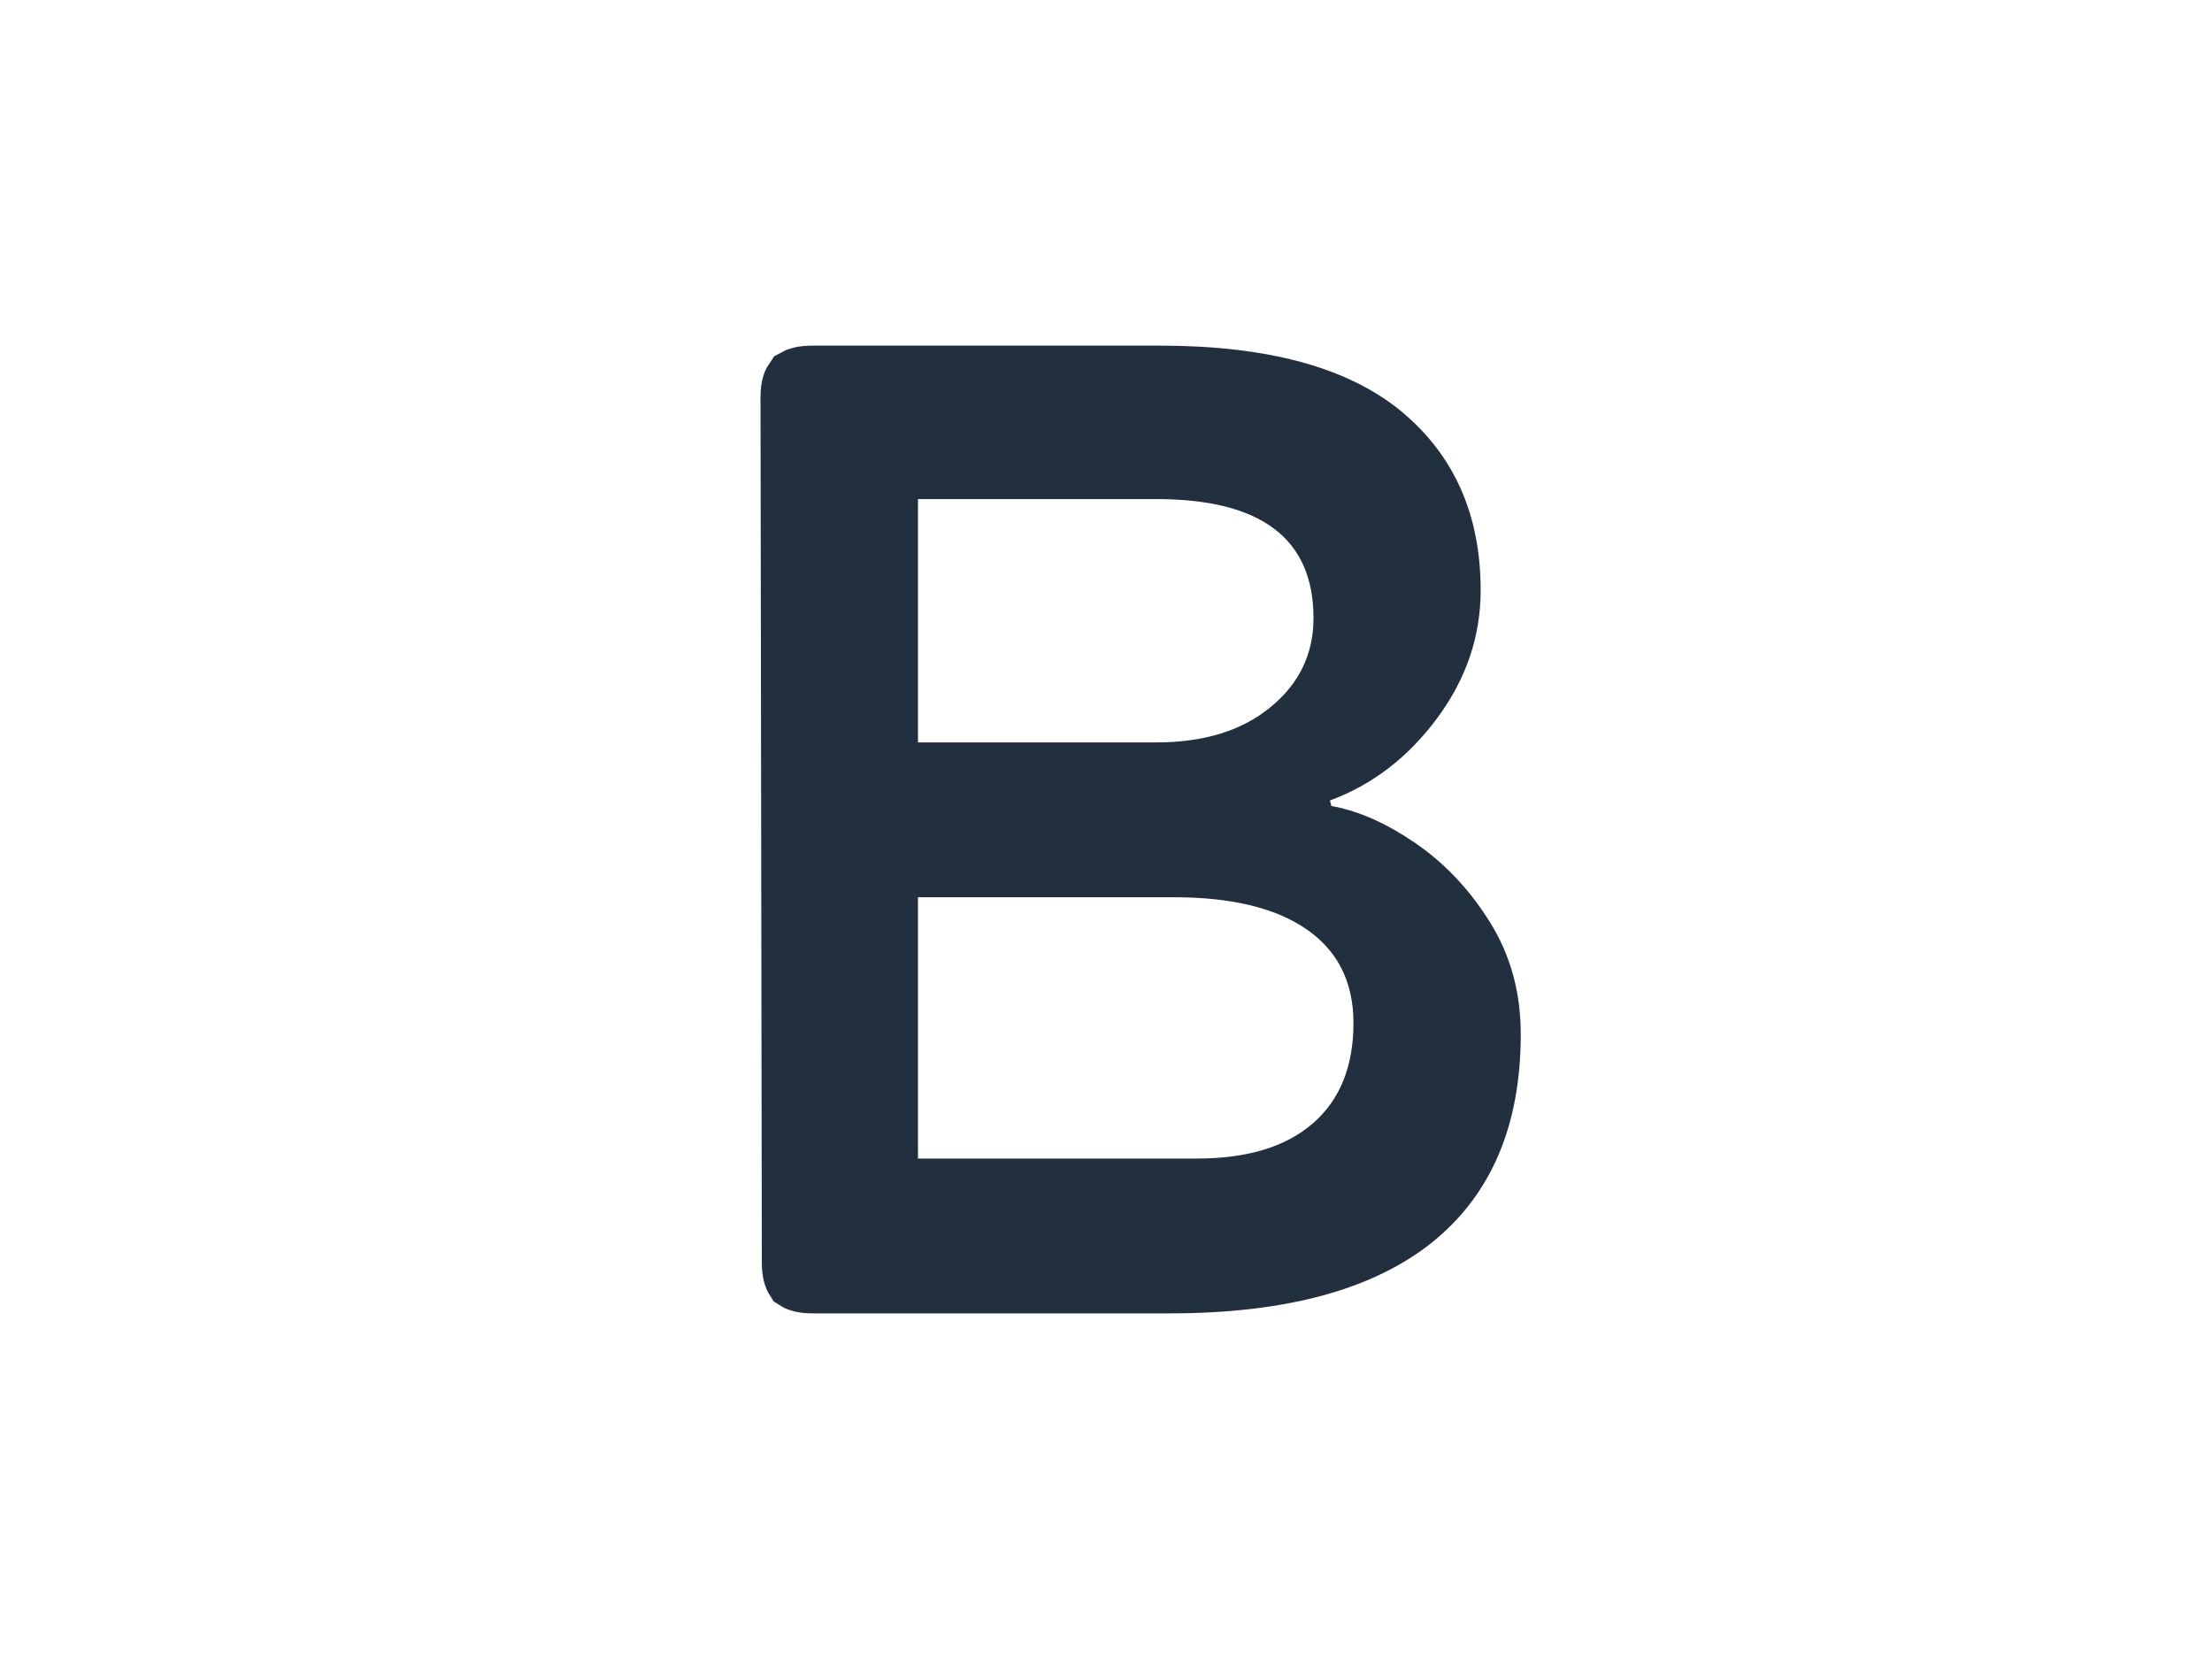
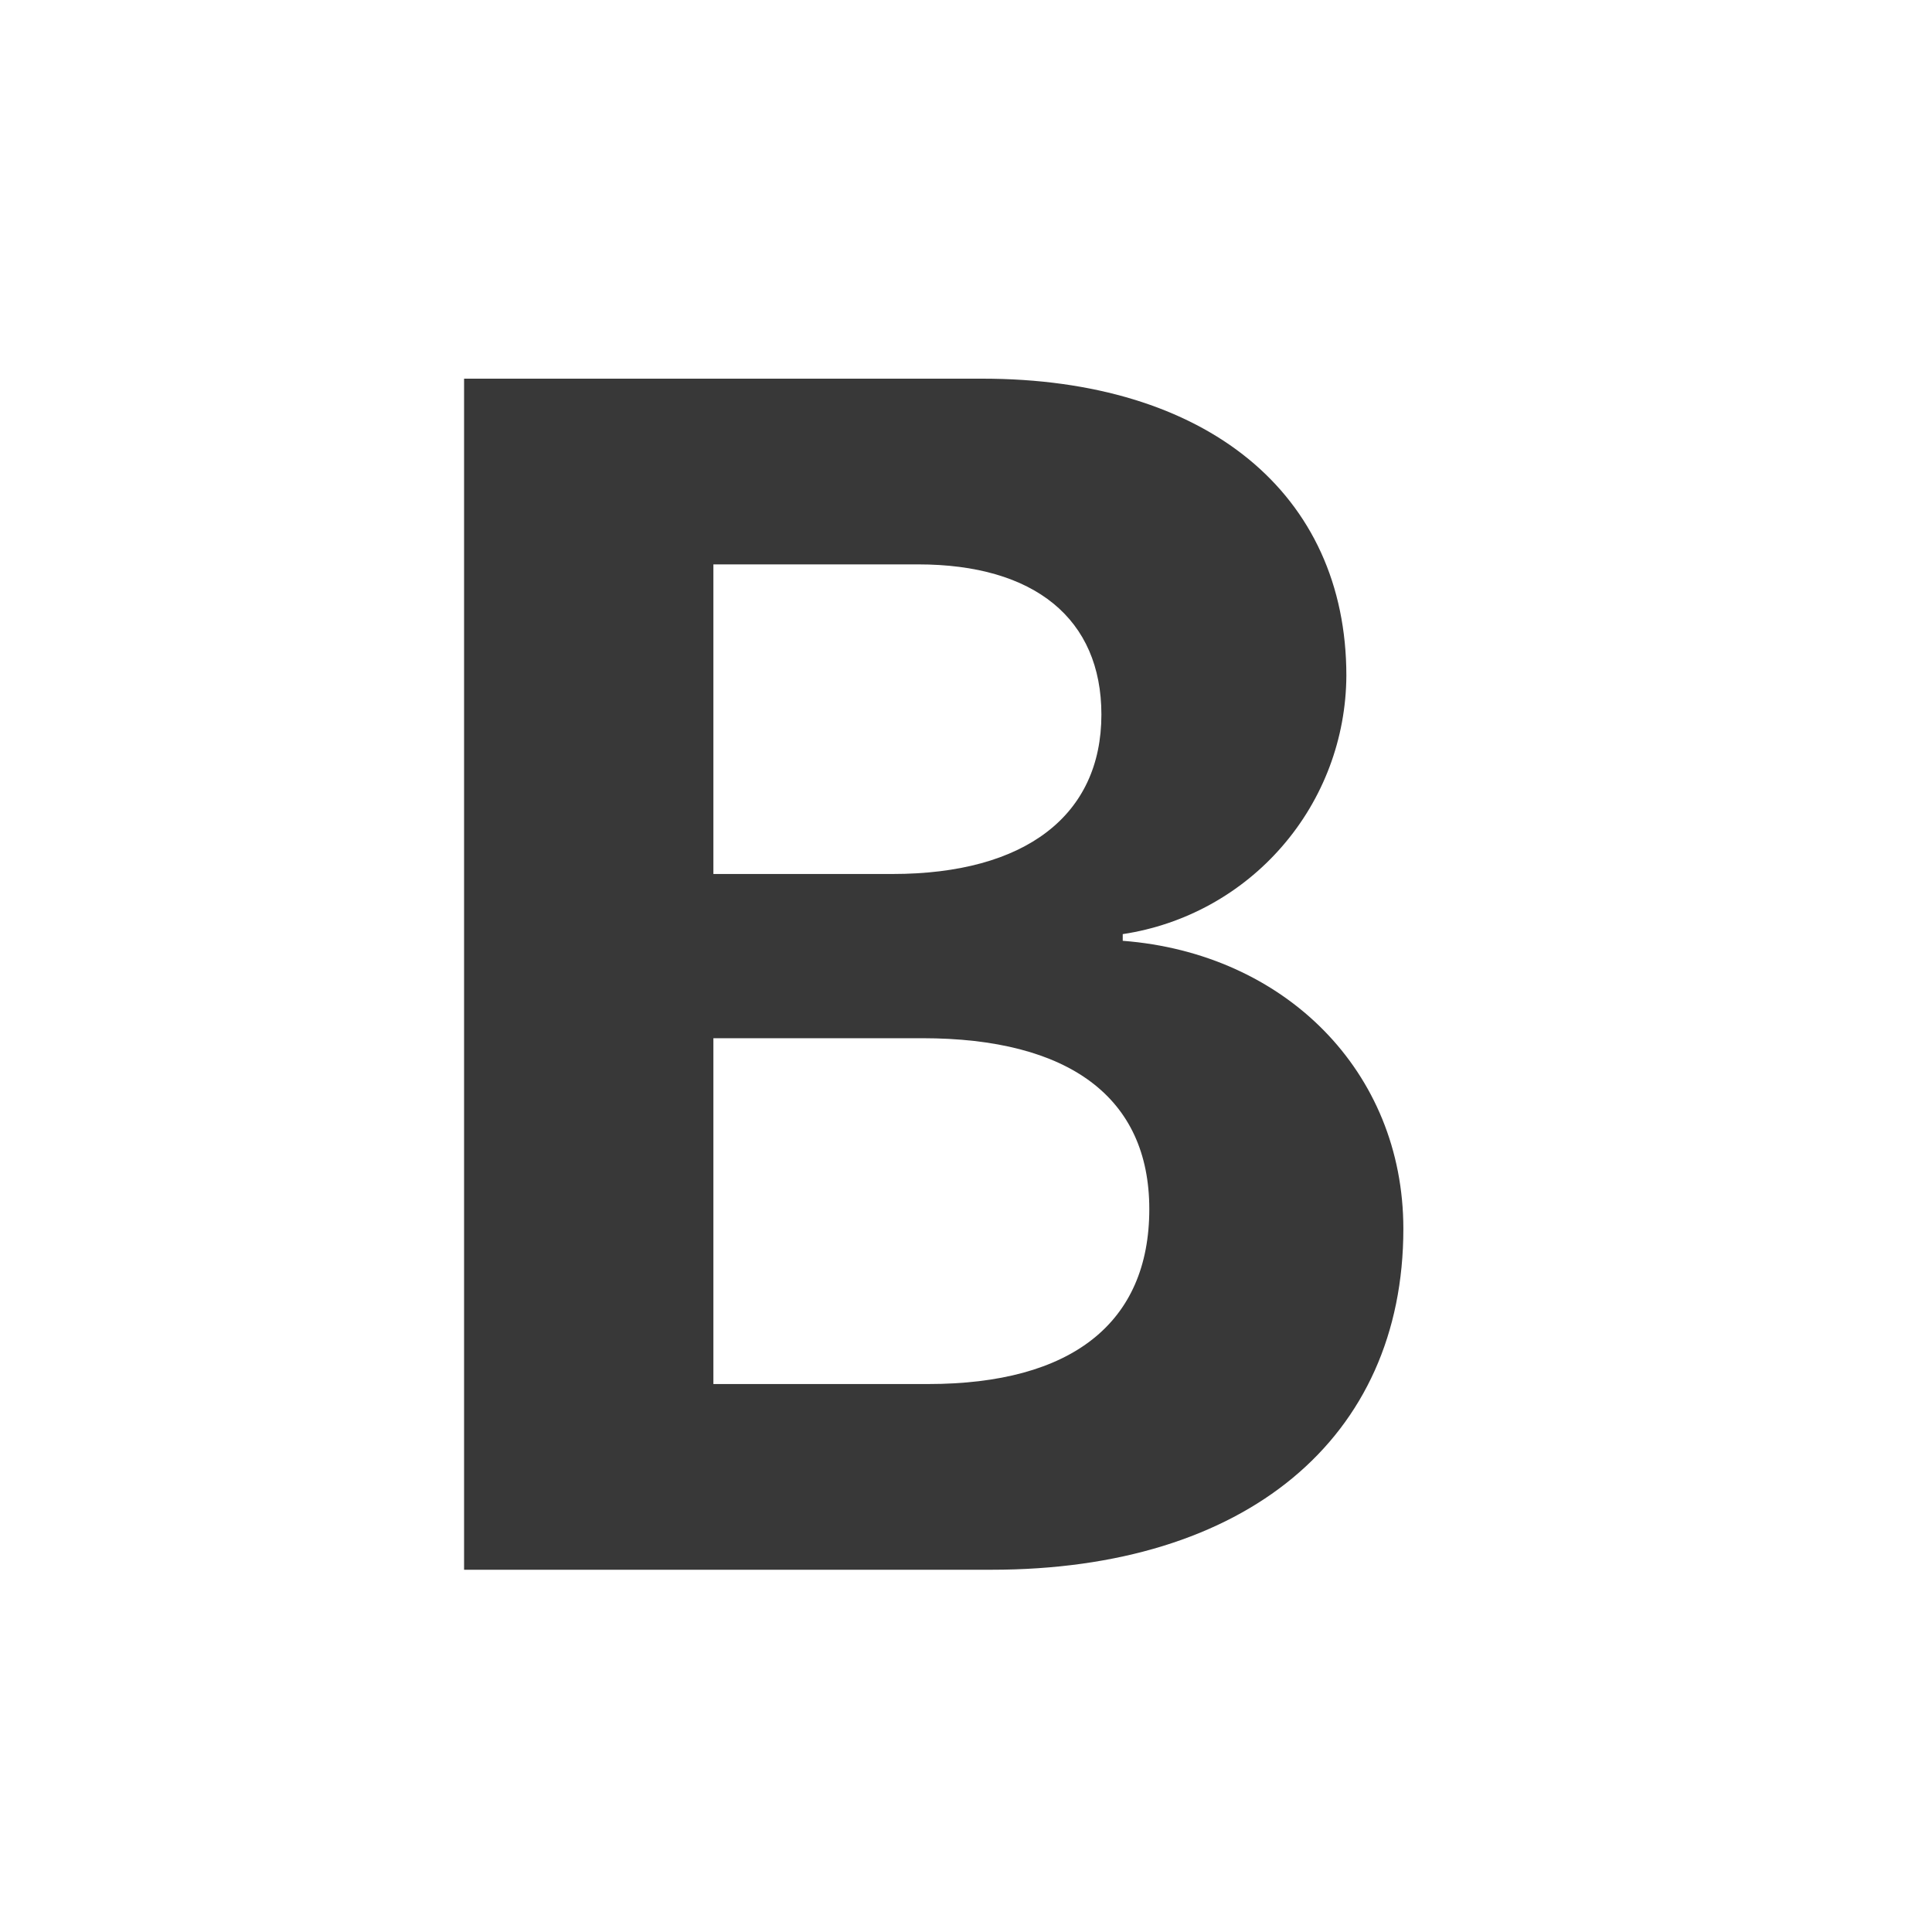
- <svg xmlns="http://www.w3.org/2000/svg" width="32" height="24" viewBox="0 0 32 24" fill="none">
-   <path d="M11.521 18.26L11.521 18.259L11.502 5.74C11.502 5.74 11.502 5.74 11.502 5.74C11.502 5.596 11.537 5.544 11.544 5.534C11.553 5.529 11.607 5.5 11.761 5.5H16.78C18.286 5.5 19.313 5.808 19.952 6.335C20.591 6.864 20.92 7.579 20.92 8.54C20.92 9.093 20.749 9.606 20.389 10.092C20.022 10.587 19.582 10.921 19.067 11.111L18.646 11.266L18.755 11.701L18.775 11.781L18.854 12.097L19.175 12.153C19.472 12.204 19.812 12.347 20.197 12.612C20.562 12.863 20.875 13.194 21.135 13.613C21.376 14.002 21.5 14.446 21.5 14.96C21.5 16.163 21.118 17.008 20.407 17.581C19.679 18.166 18.544 18.5 16.92 18.5H11.761C11.618 18.5 11.566 18.473 11.555 18.466C11.548 18.455 11.521 18.404 11.521 18.26ZM13.28 6.72H12.78V7.22V10.74V11.24H13.28H16.73C17.499 11.24 18.172 11.049 18.698 10.616C19.224 10.185 19.502 9.615 19.502 8.94C19.502 8.246 19.265 7.653 18.735 7.251C18.232 6.87 17.536 6.72 16.73 6.72H13.28ZM13.28 12.48H12.78V12.98V16.76V17.26H13.28H17.32C18.118 17.26 18.81 17.073 19.322 16.627C19.845 16.172 20.08 15.538 20.08 14.8C20.08 14.065 19.789 13.456 19.198 13.041C18.633 12.645 17.873 12.48 16.985 12.48H13.28Z" fill="#222F3E" stroke="#222F3E" />
+ <svg xmlns="http://www.w3.org/2000/svg" width="24" height="24" viewBox="0 0 24 24" fill="none">
+   <path d="M12.315 19.5C15.474 19.5 17.433 17.869 17.433 15.265C17.433 13.306 15.957 11.841 13.947 11.687V11.604C14.717 11.488 15.42 11.101 15.929 10.512C16.439 9.924 16.721 9.172 16.725 8.394C16.725 6.129 14.982 4.704 12.204 4.704H5.765V19.5H12.315ZM8.862 7.011H11.406C12.851 7.011 13.682 7.687 13.682 8.877C13.682 10.128 12.738 10.857 11.087 10.857H8.862V7.009V7.011ZM8.862 17.193V12.897H11.457C13.283 12.897 14.277 13.635 14.277 15.02C14.277 16.434 13.313 17.193 11.529 17.193H8.861H8.862Z" fill="#383838" />
</svg>
